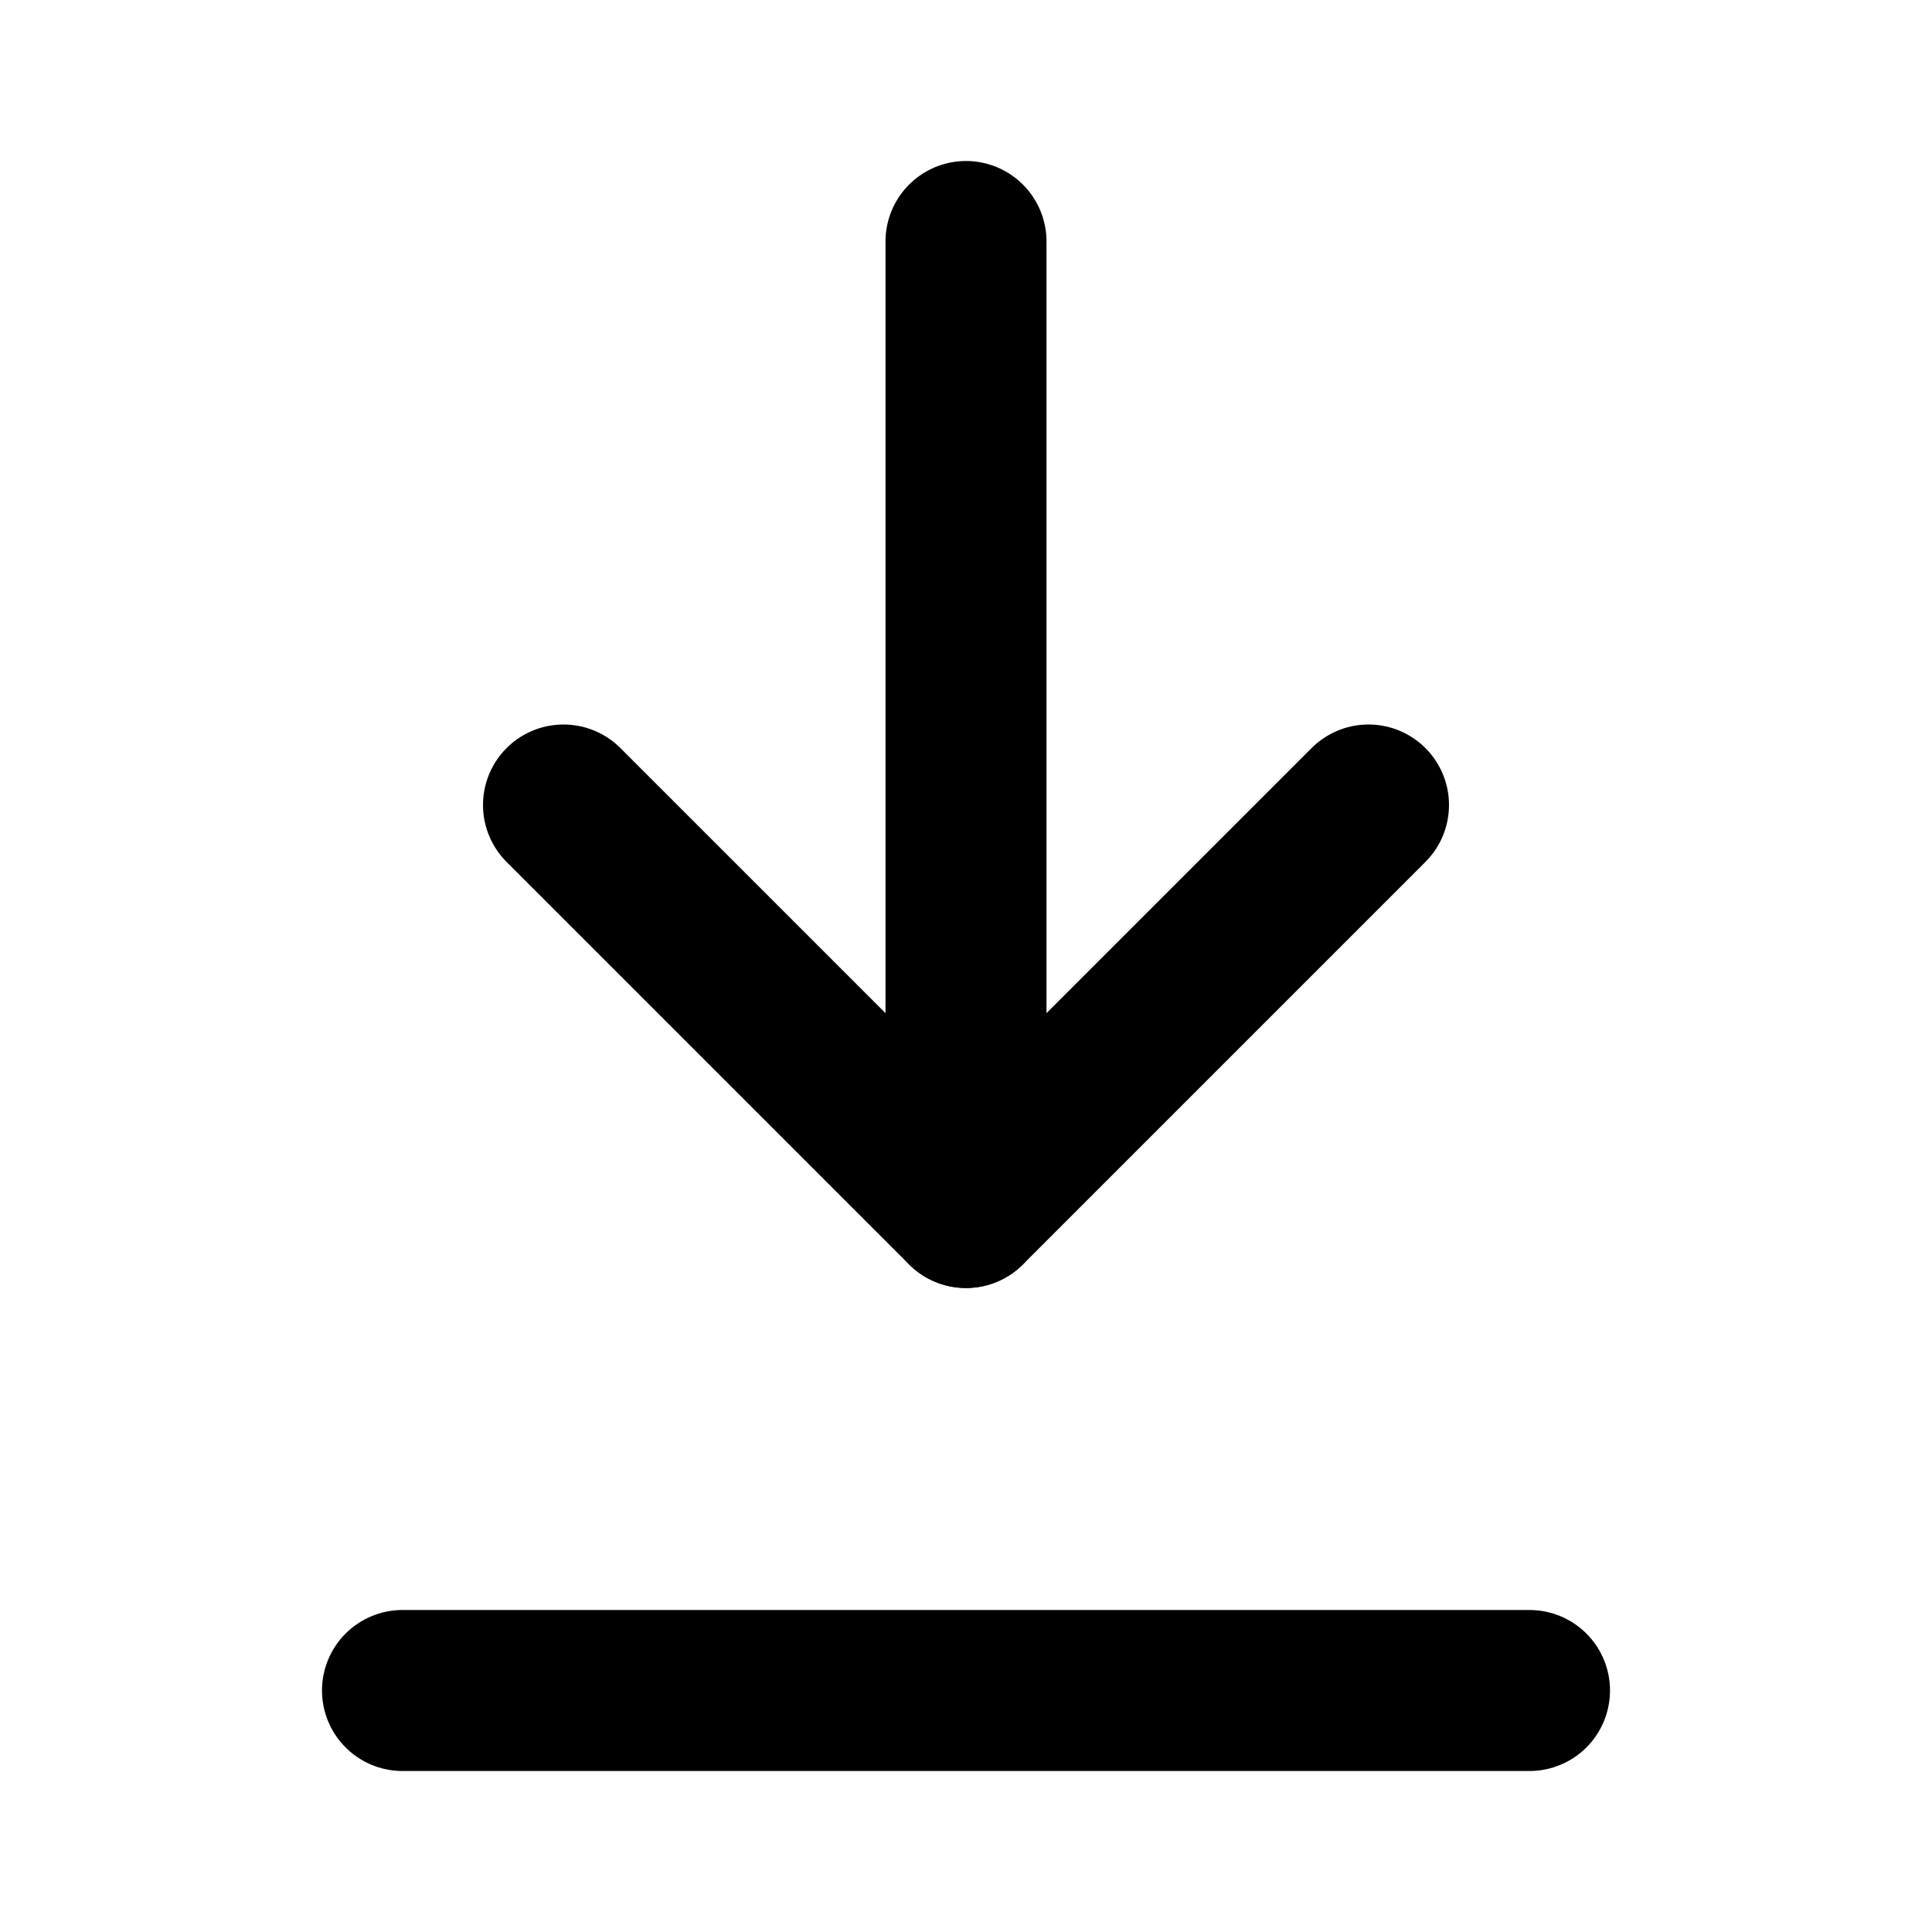
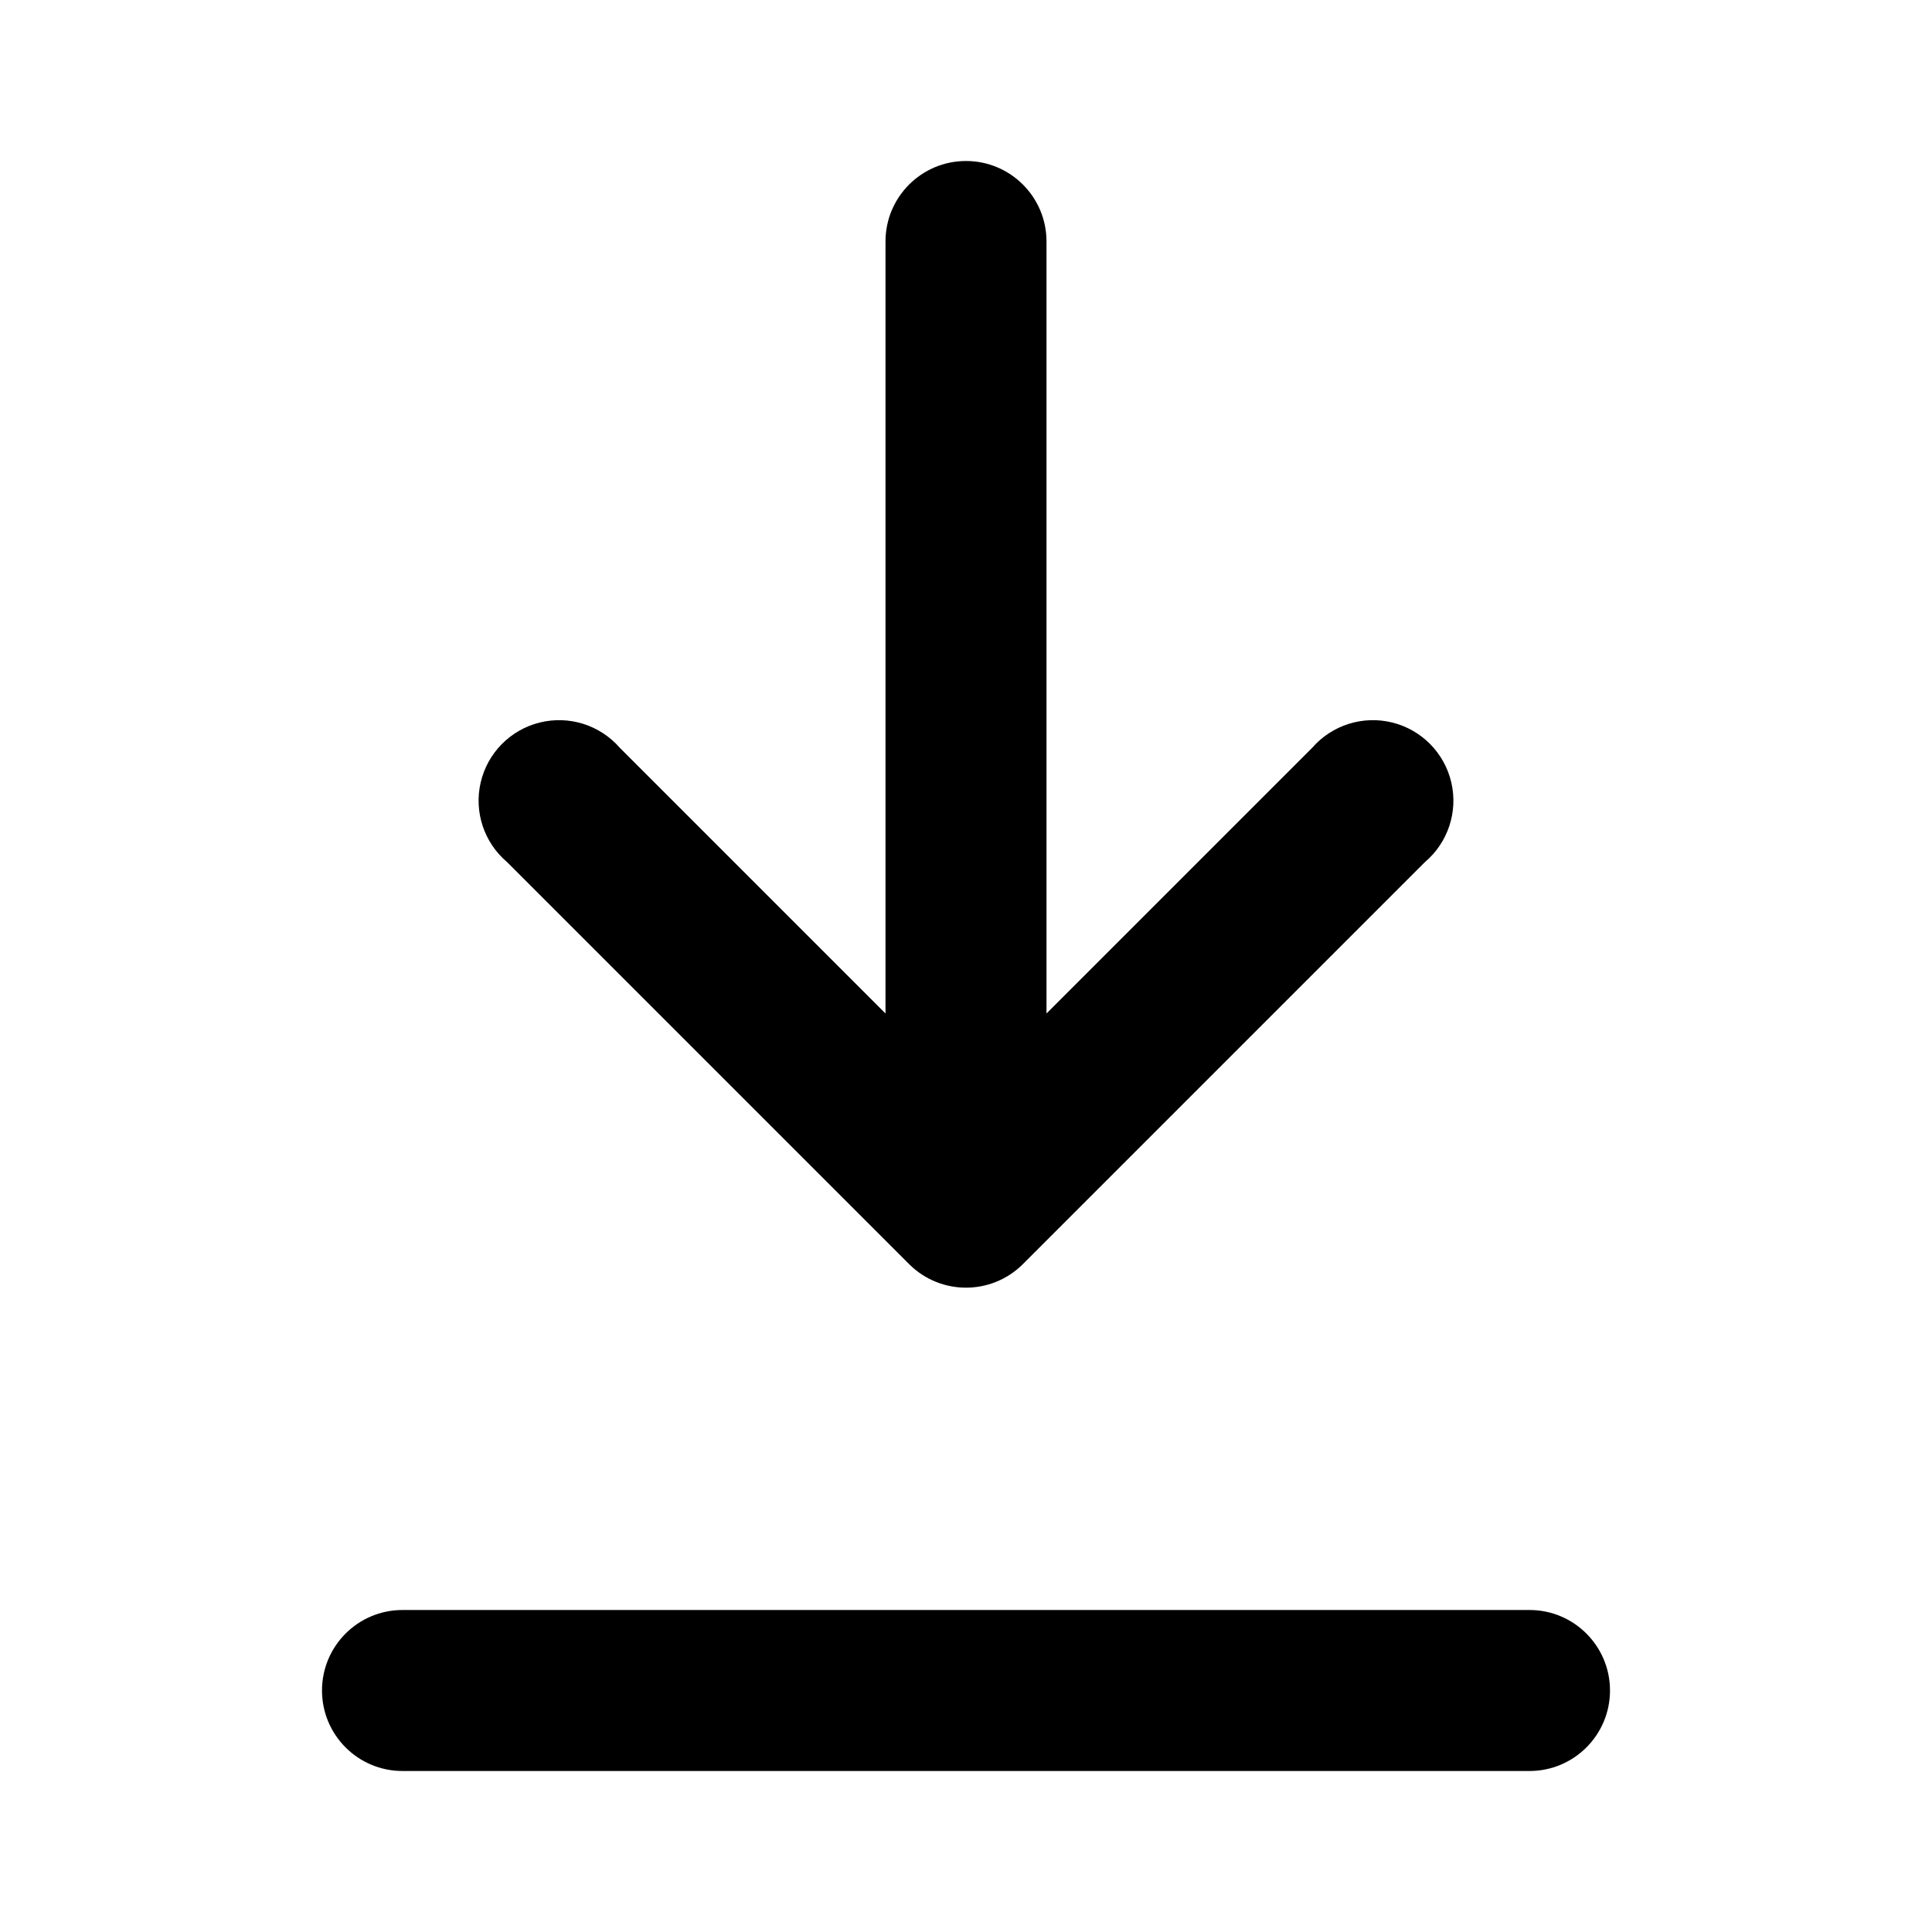
- <svg xmlns="http://www.w3.org/2000/svg" width="24" height="24" viewBox="0 0 24 24" fill="none" stroke="currentColor" stroke-width="2" stroke-linecap="round" stroke-linejoin="round">
-   <path d="M12 15V3" />
-   <path d="m7 10 5 5 5-5" />
-   <path d="M5 21h14" />
+ <svg xmlns="http://www.w3.org/2000/svg" width="24" height="24" viewBox="0 0 24 24">
+   <path fill="currentColor" d="M12 2a1 1 0 0 1 1 1v9.59l3.3-3.3a1 1 0 1 1 1.4 1.42l-5 5a1 1 0 0 1-1.4 0l-5-5a1 1 0 1 1 1.4-1.42l3.3 3.3V3a1 1 0 0 1 1-1ZM5 20h14a1 1 0 1 1 0 2H5a1 1 0 1 1 0-2Z" />
</svg>
